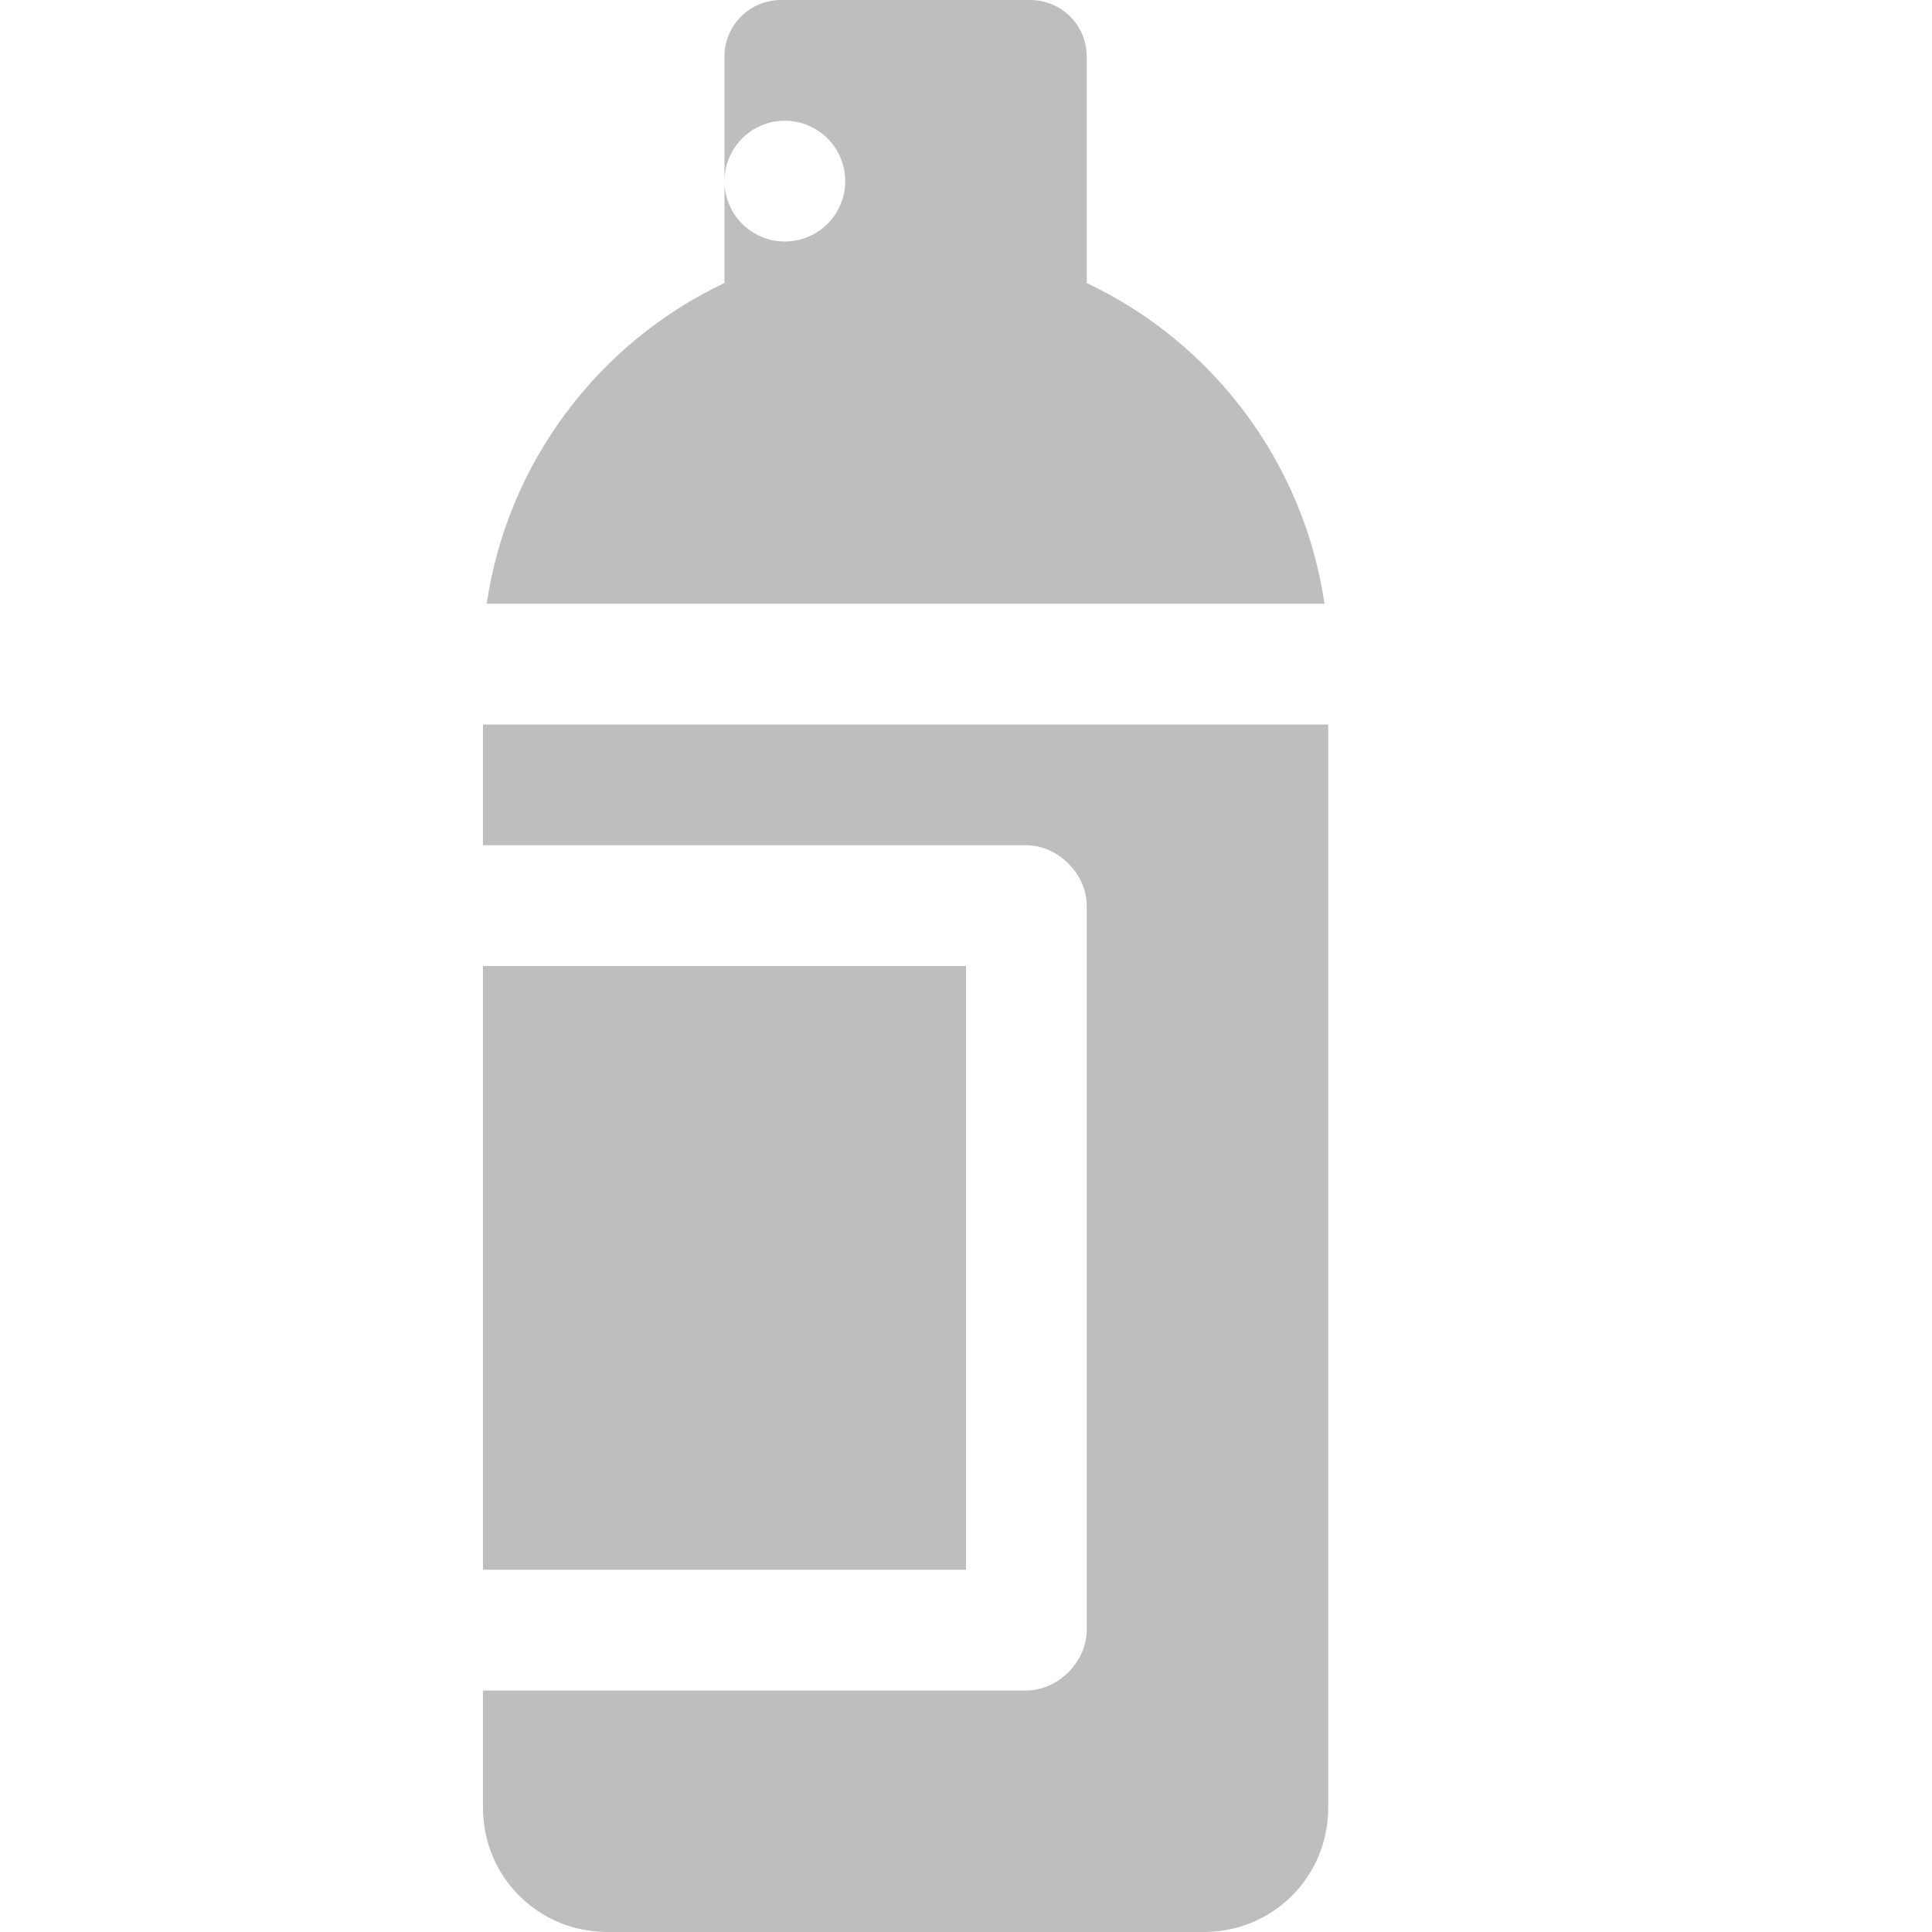
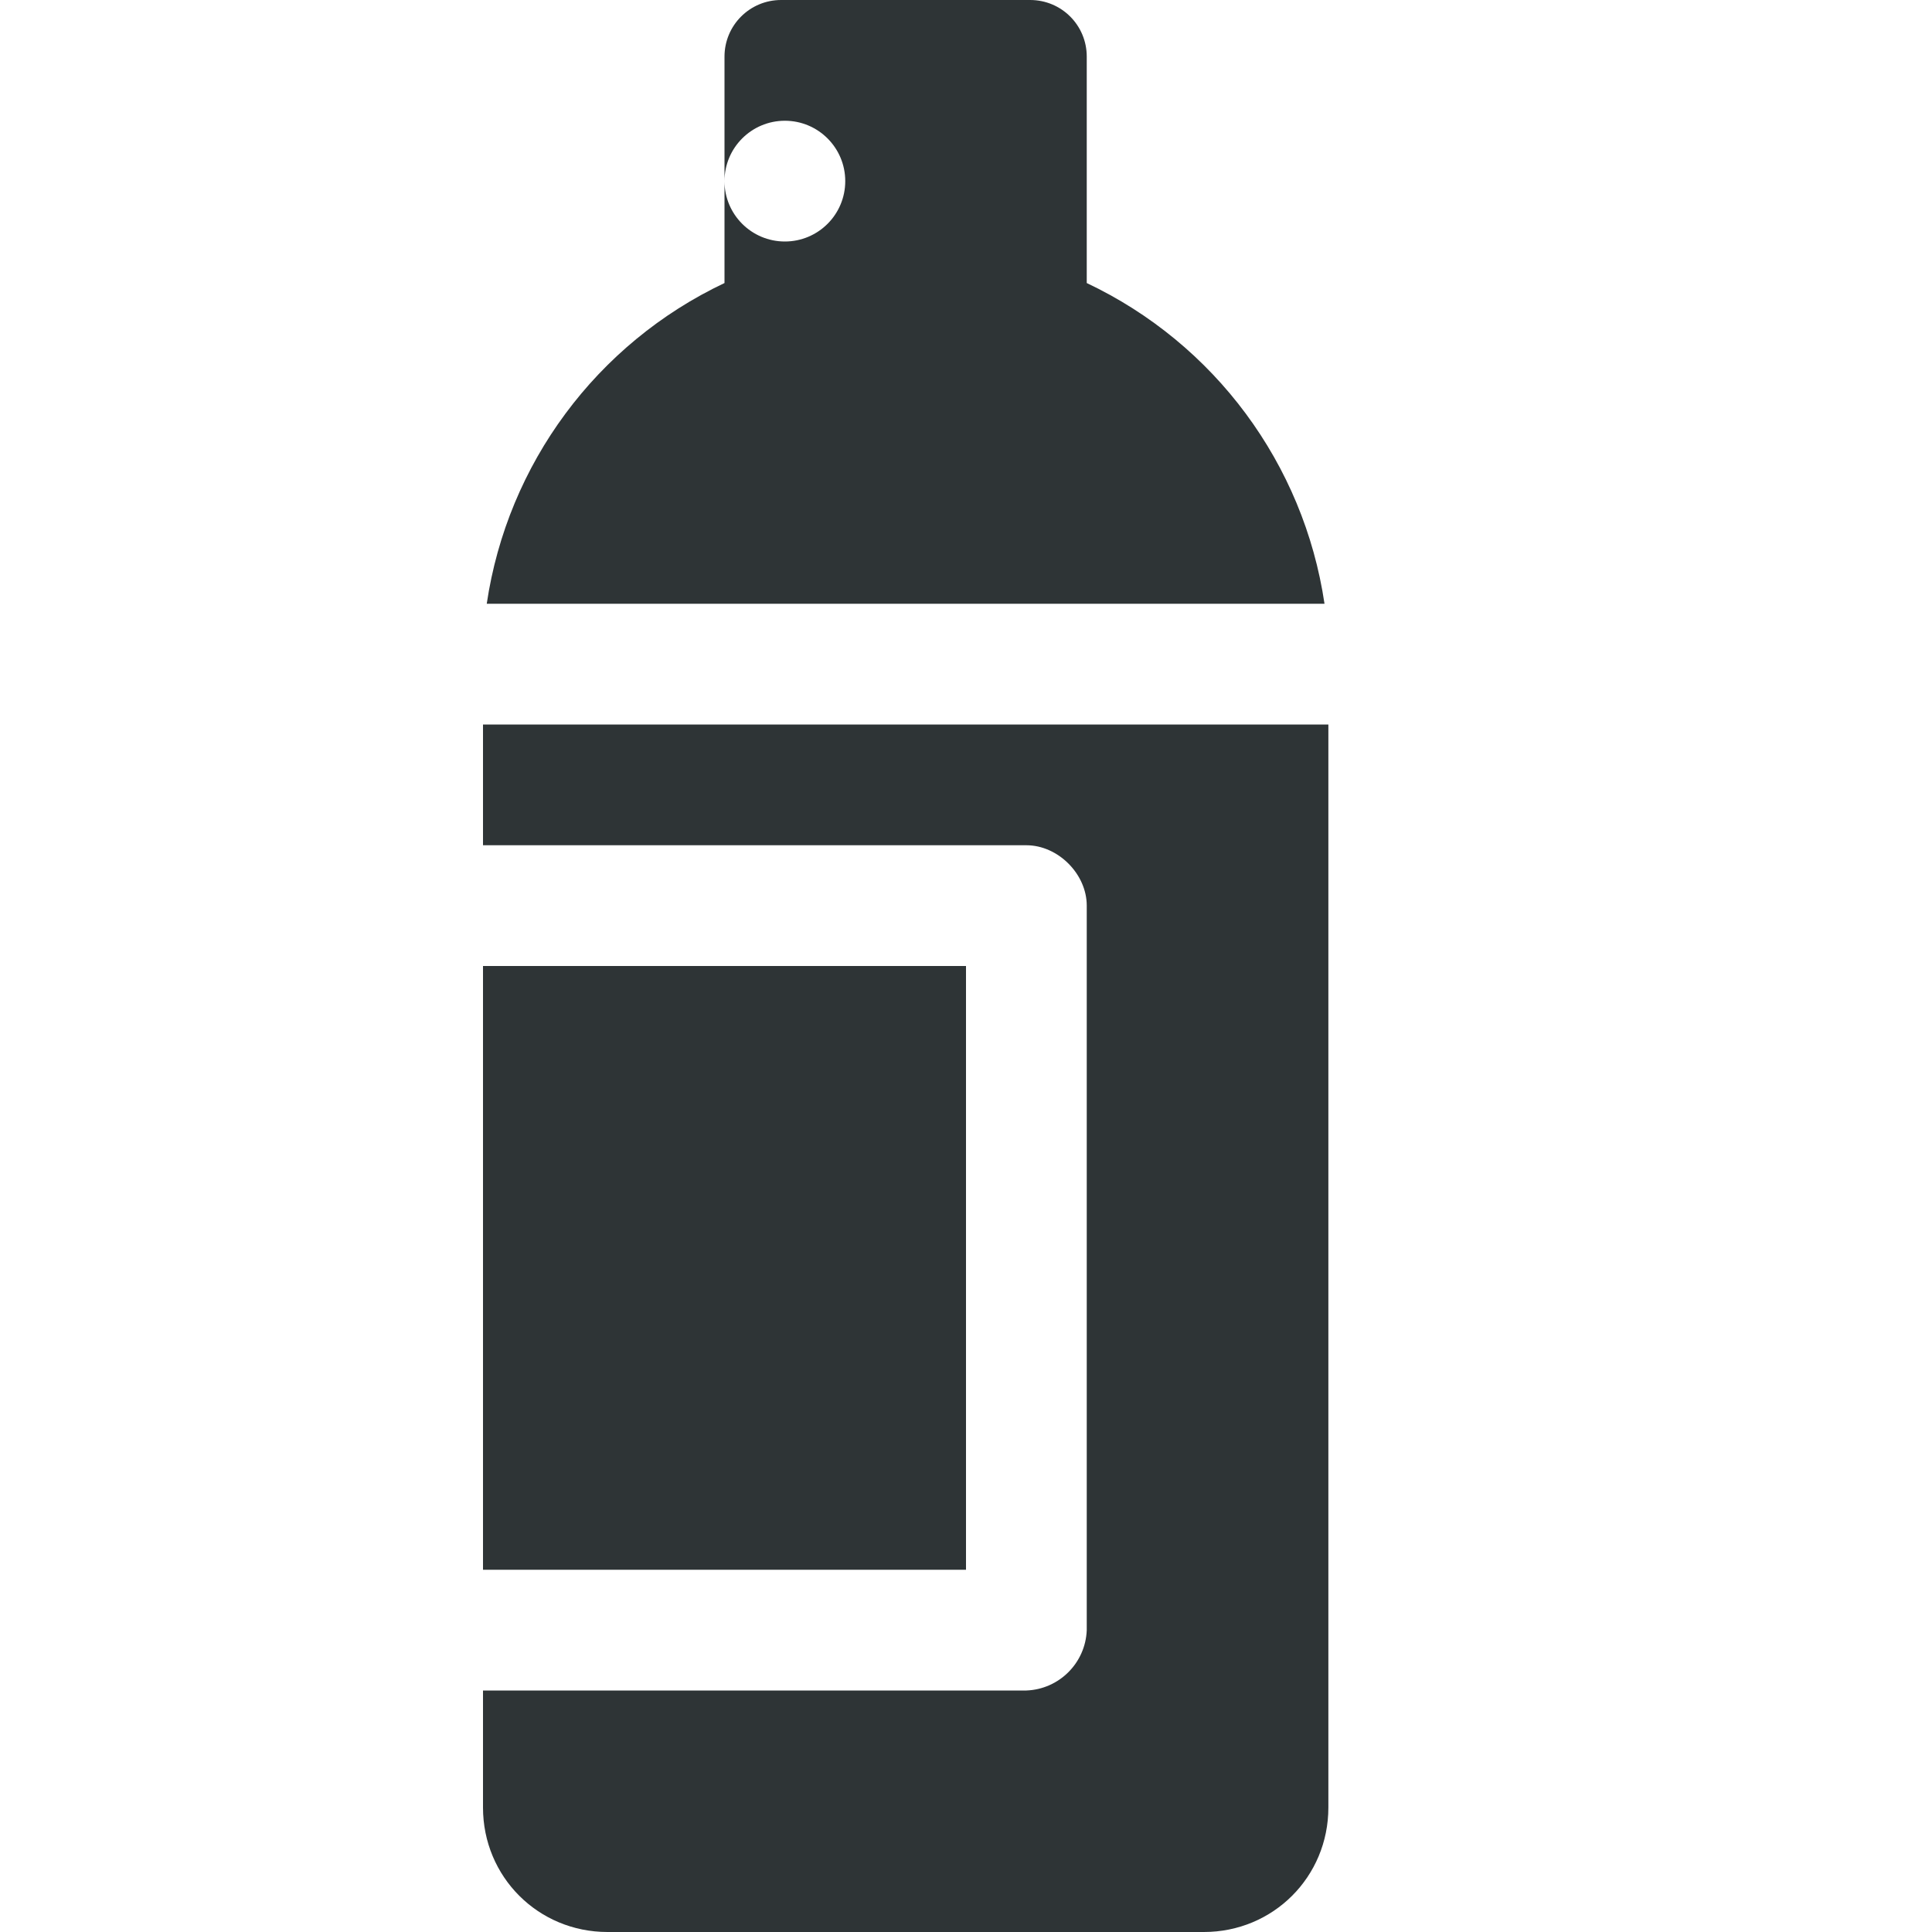
- <svg xmlns="http://www.w3.org/2000/svg" xmlns:ns1="http://www.openswatchbook.org/uri/2009/osb" height="16" id="svg7384" version="1.1" width="16">
-   <defs id="defs7386">
-     <linearGradient id="linearGradient7212" ns1:paint="solid">
-       <stop id="stop7214" offset="0" style="stop-color:#000000;stop-opacity:1;" />
-     </linearGradient>
-   </defs>
-   <g id="layer9" style="display:inline" transform="translate(-403.0002,165)">
-     <path d="m 409.469,-165 c -0.26,0 -0.469,0.209 -0.469,0.469 l 0,1.875 c -1.039,0.49 -1.797,1.482 -1.969,2.656 l 6.938,0 c -0.172,-1.174 -0.93,-2.166 -1.969,-2.656 l 0,-1.875 c 0,-0.26 -0.209,-0.469 -0.469,-0.469 z m 0.031,1 c 0.276,0 0.5,0.224 0.5,0.5 0,0.276 -0.224,0.5 -0.5,0.5 -0.276,0 -0.5,-0.224 -0.5,-0.5 0,-0.276 0.224,-0.5 0.5,-0.5 z m -2.5,5 0,1 4.5,0 c 0.262,3e-5 0.5,0.238 0.5,0.5 l 0,6 c -3e-5,0.262 -0.238,0.5 -0.5,0.5 l -4.5,0 0,0.969 c 0,0.574 0.457,1.031 1.031,1.031 l 4.938,0 c 0.574,0 1.031,-0.457 1.031,-1.031 l 0,-8.969 z m 0,2 0,5 4,0 0,-5 z" id="rect7914" style="fill:#bebebe;fill-opacity:1;stroke:none" />
-   </g>
+ <svg xmlns="http://www.w3.org/2000/svg" width="16" height="16">
+   <path d="M6.469 0C6.209 0 6 .21 6 .469v1.875A3.508 3.508 0 0 0 4.031 5h6.938A3.508 3.508 0 0 0 9 2.344V.469C9 .209 8.791 0 8.531 0zM6.5 1a.5.5 0 1 1 0 1 .5.5 0 0 1 0-1zM4 6v1h4.5c.262 0 .5.238.5.5v6a.52.52 0 0 1-.5.5H4v.969C4 15.543 4.457 16 5.031 16H9.97c.574 0 1.031-.457 1.031-1.031V6zm0 2v5h4V8z" fill="#2e3436" />
</svg>
